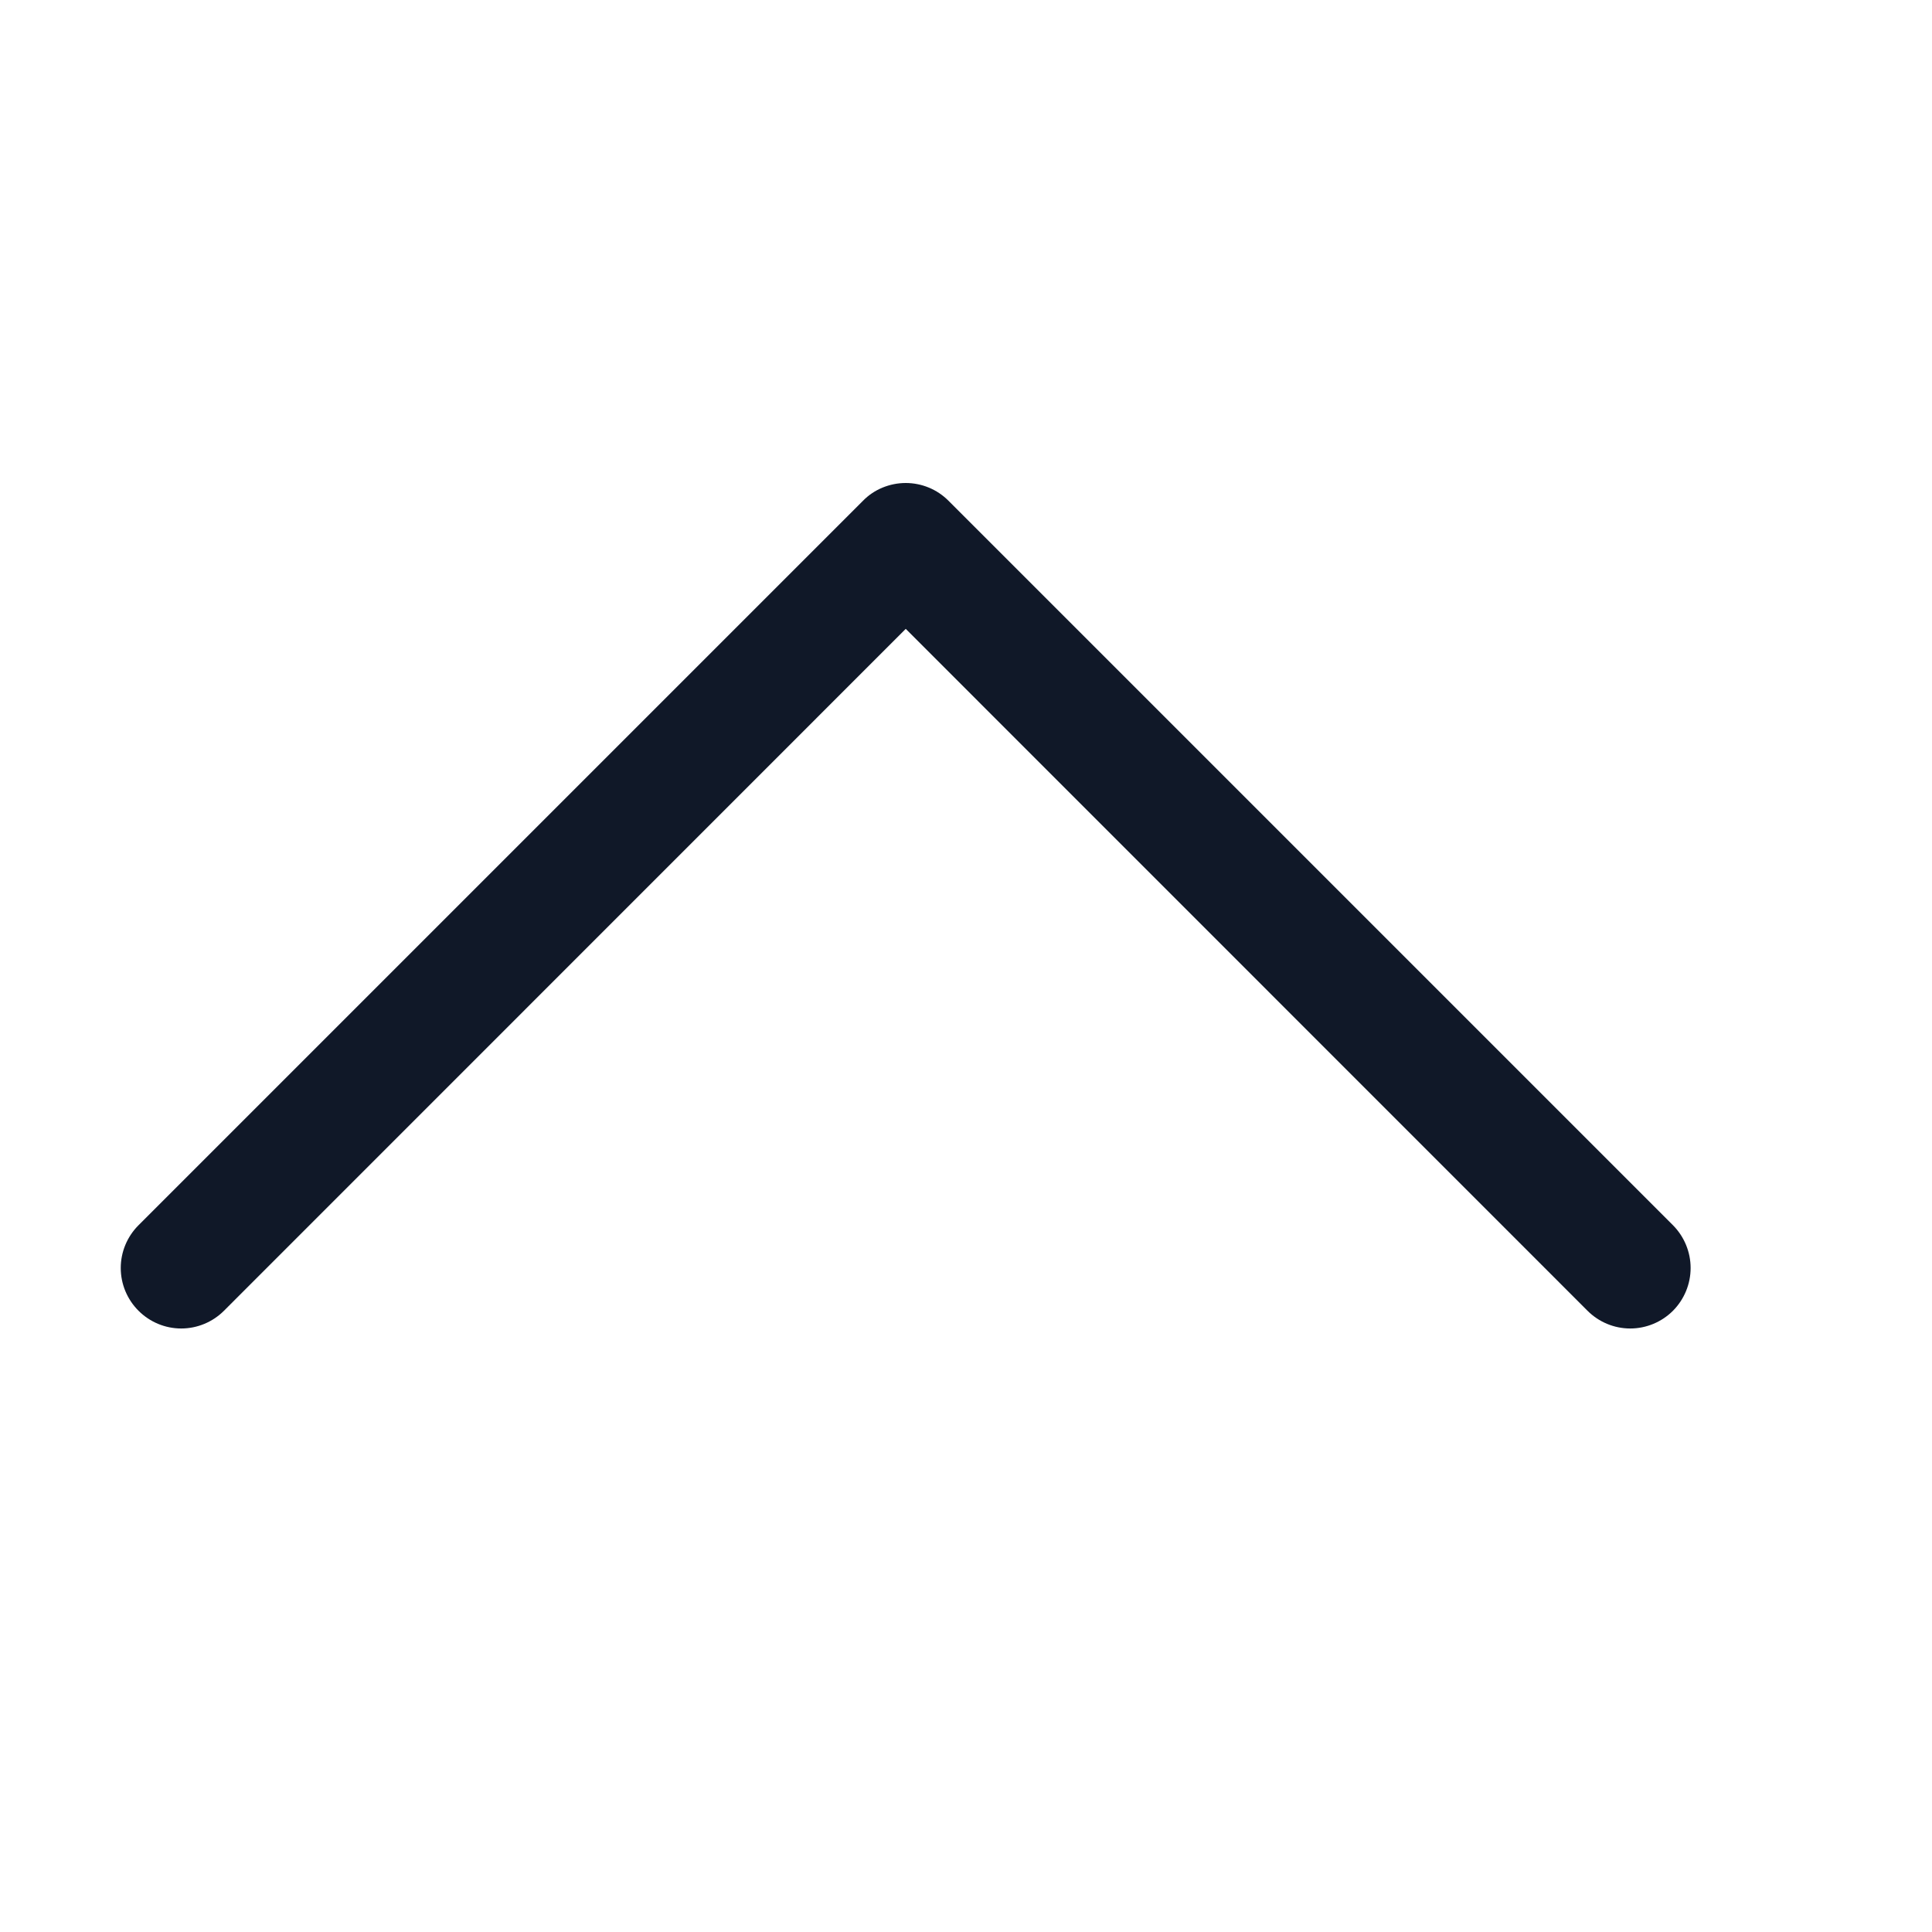
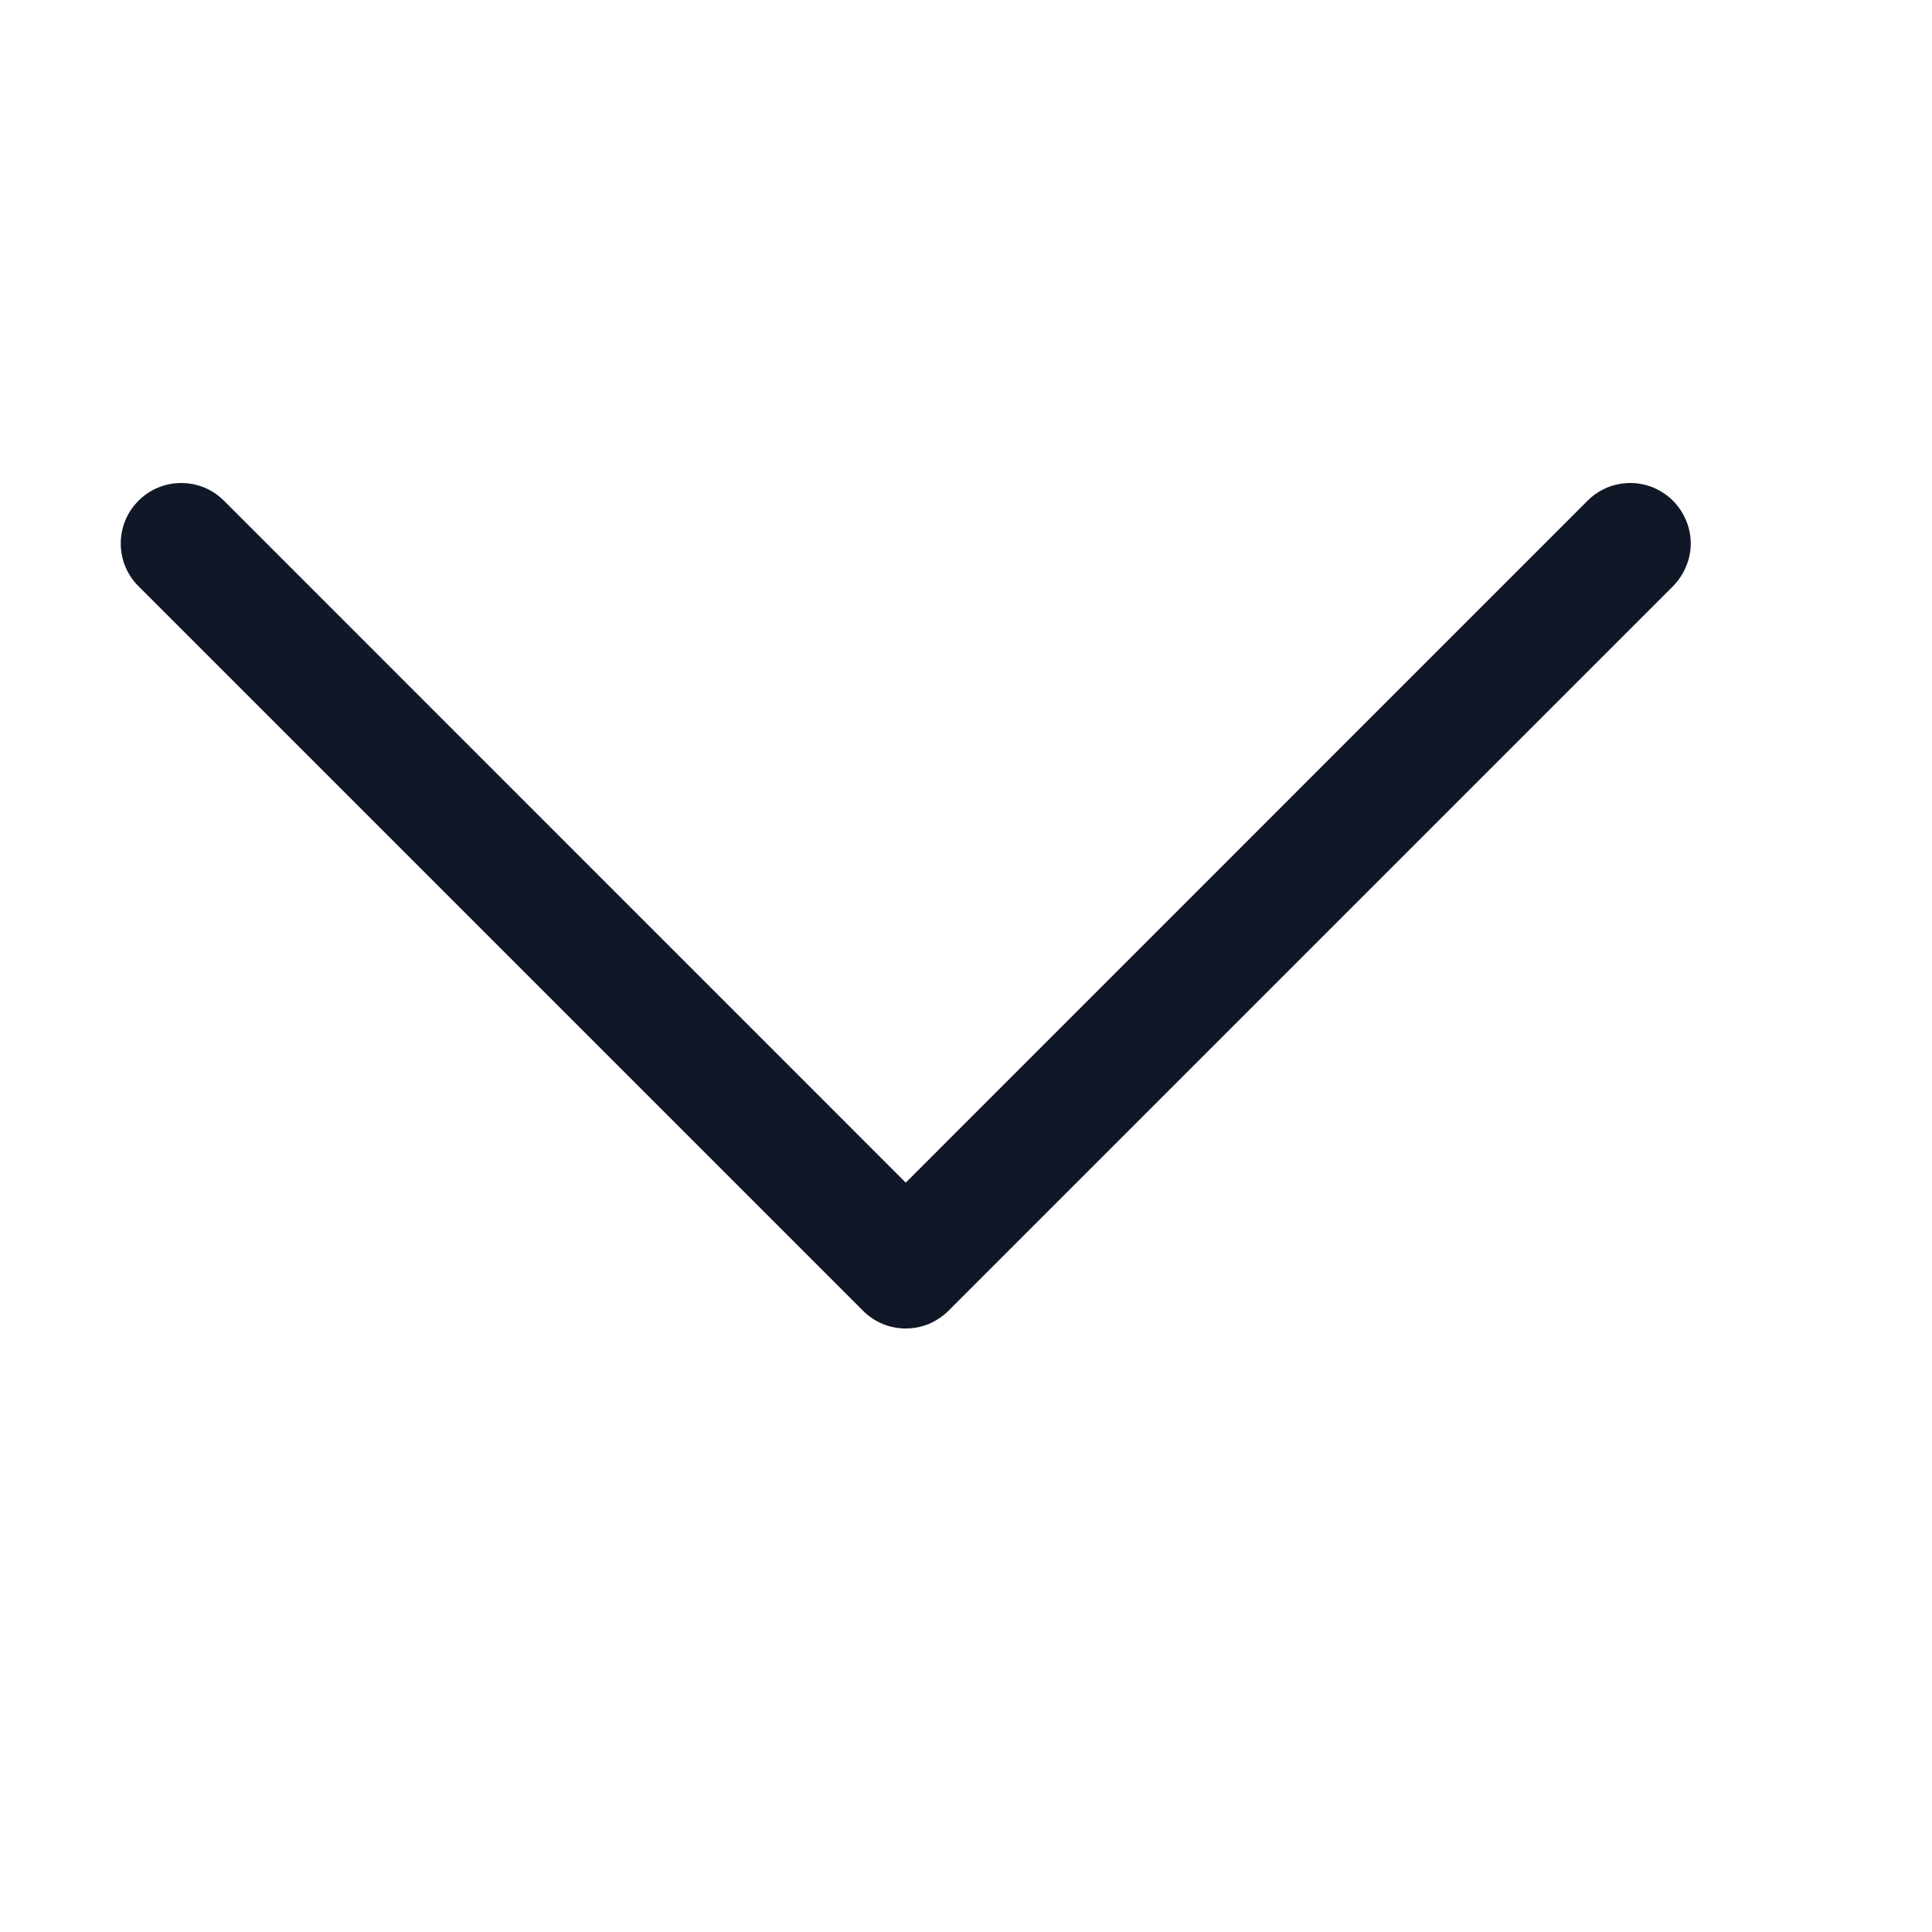
<svg xmlns="http://www.w3.org/2000/svg" width="16" height="16" viewBox="0 0 16 16" fill="none">
-   <path fill-rule="evenodd" clip-rule="evenodd" d="M7.147 4.147C7.193 4.1 7.248 4.063 7.309 4.038C7.37 4.013 7.435 4 7.501 4C7.566 4 7.632 4.013 7.692 4.038C7.753 4.063 7.808 4.1 7.855 4.147L13.855 10.147C13.948 10.241 14.001 10.368 14.001 10.501C14.001 10.634 13.948 10.761 13.855 10.855C13.761 10.949 13.633 11.002 13.501 11.002C13.368 11.002 13.241 10.949 13.147 10.855L7.501 5.208L1.855 10.855C1.761 10.949 1.633 11.002 1.501 11.002C1.368 11.002 1.241 10.949 1.147 10.855C1.053 10.761 1 10.634 1 10.501C1 10.368 1.053 10.241 1.147 10.147L7.147 4.147Z" fill="#101828" />
+   <path fill-rule="evenodd" clip-rule="evenodd" d="M1.147 4.147C1.193 4.1 1.249 4.063 1.309 4.038C1.37 4.013 1.435 4 1.501 4C1.567 4 1.632 4.013 1.693 4.038C1.753 4.063 1.808 4.1 1.855 4.147L7.501 9.794L13.147 4.147C13.193 4.1 13.249 4.064 13.309 4.038C13.37 4.013 13.435 4 13.501 4C13.567 4 13.632 4.013 13.693 4.038C13.753 4.064 13.808 4.1 13.855 4.147C13.901 4.193 13.938 4.249 13.963 4.309C13.989 4.37 14.002 4.435 14.002 4.501C14.002 4.567 13.989 4.632 13.963 4.692C13.938 4.753 13.901 4.808 13.855 4.855L7.855 10.855C7.808 10.902 7.753 10.938 7.693 10.964C7.632 10.989 7.567 11.002 7.501 11.002C7.435 11.002 7.37 10.989 7.309 10.964C7.249 10.938 7.193 10.902 7.147 10.855L1.147 4.855C1.1 4.808 1.063 4.753 1.038 4.693C1.013 4.632 1 4.567 1 4.501C1 4.435 1.013 4.37 1.038 4.309C1.063 4.249 1.1 4.193 1.147 4.147Z" fill="#101828" />
</svg>
